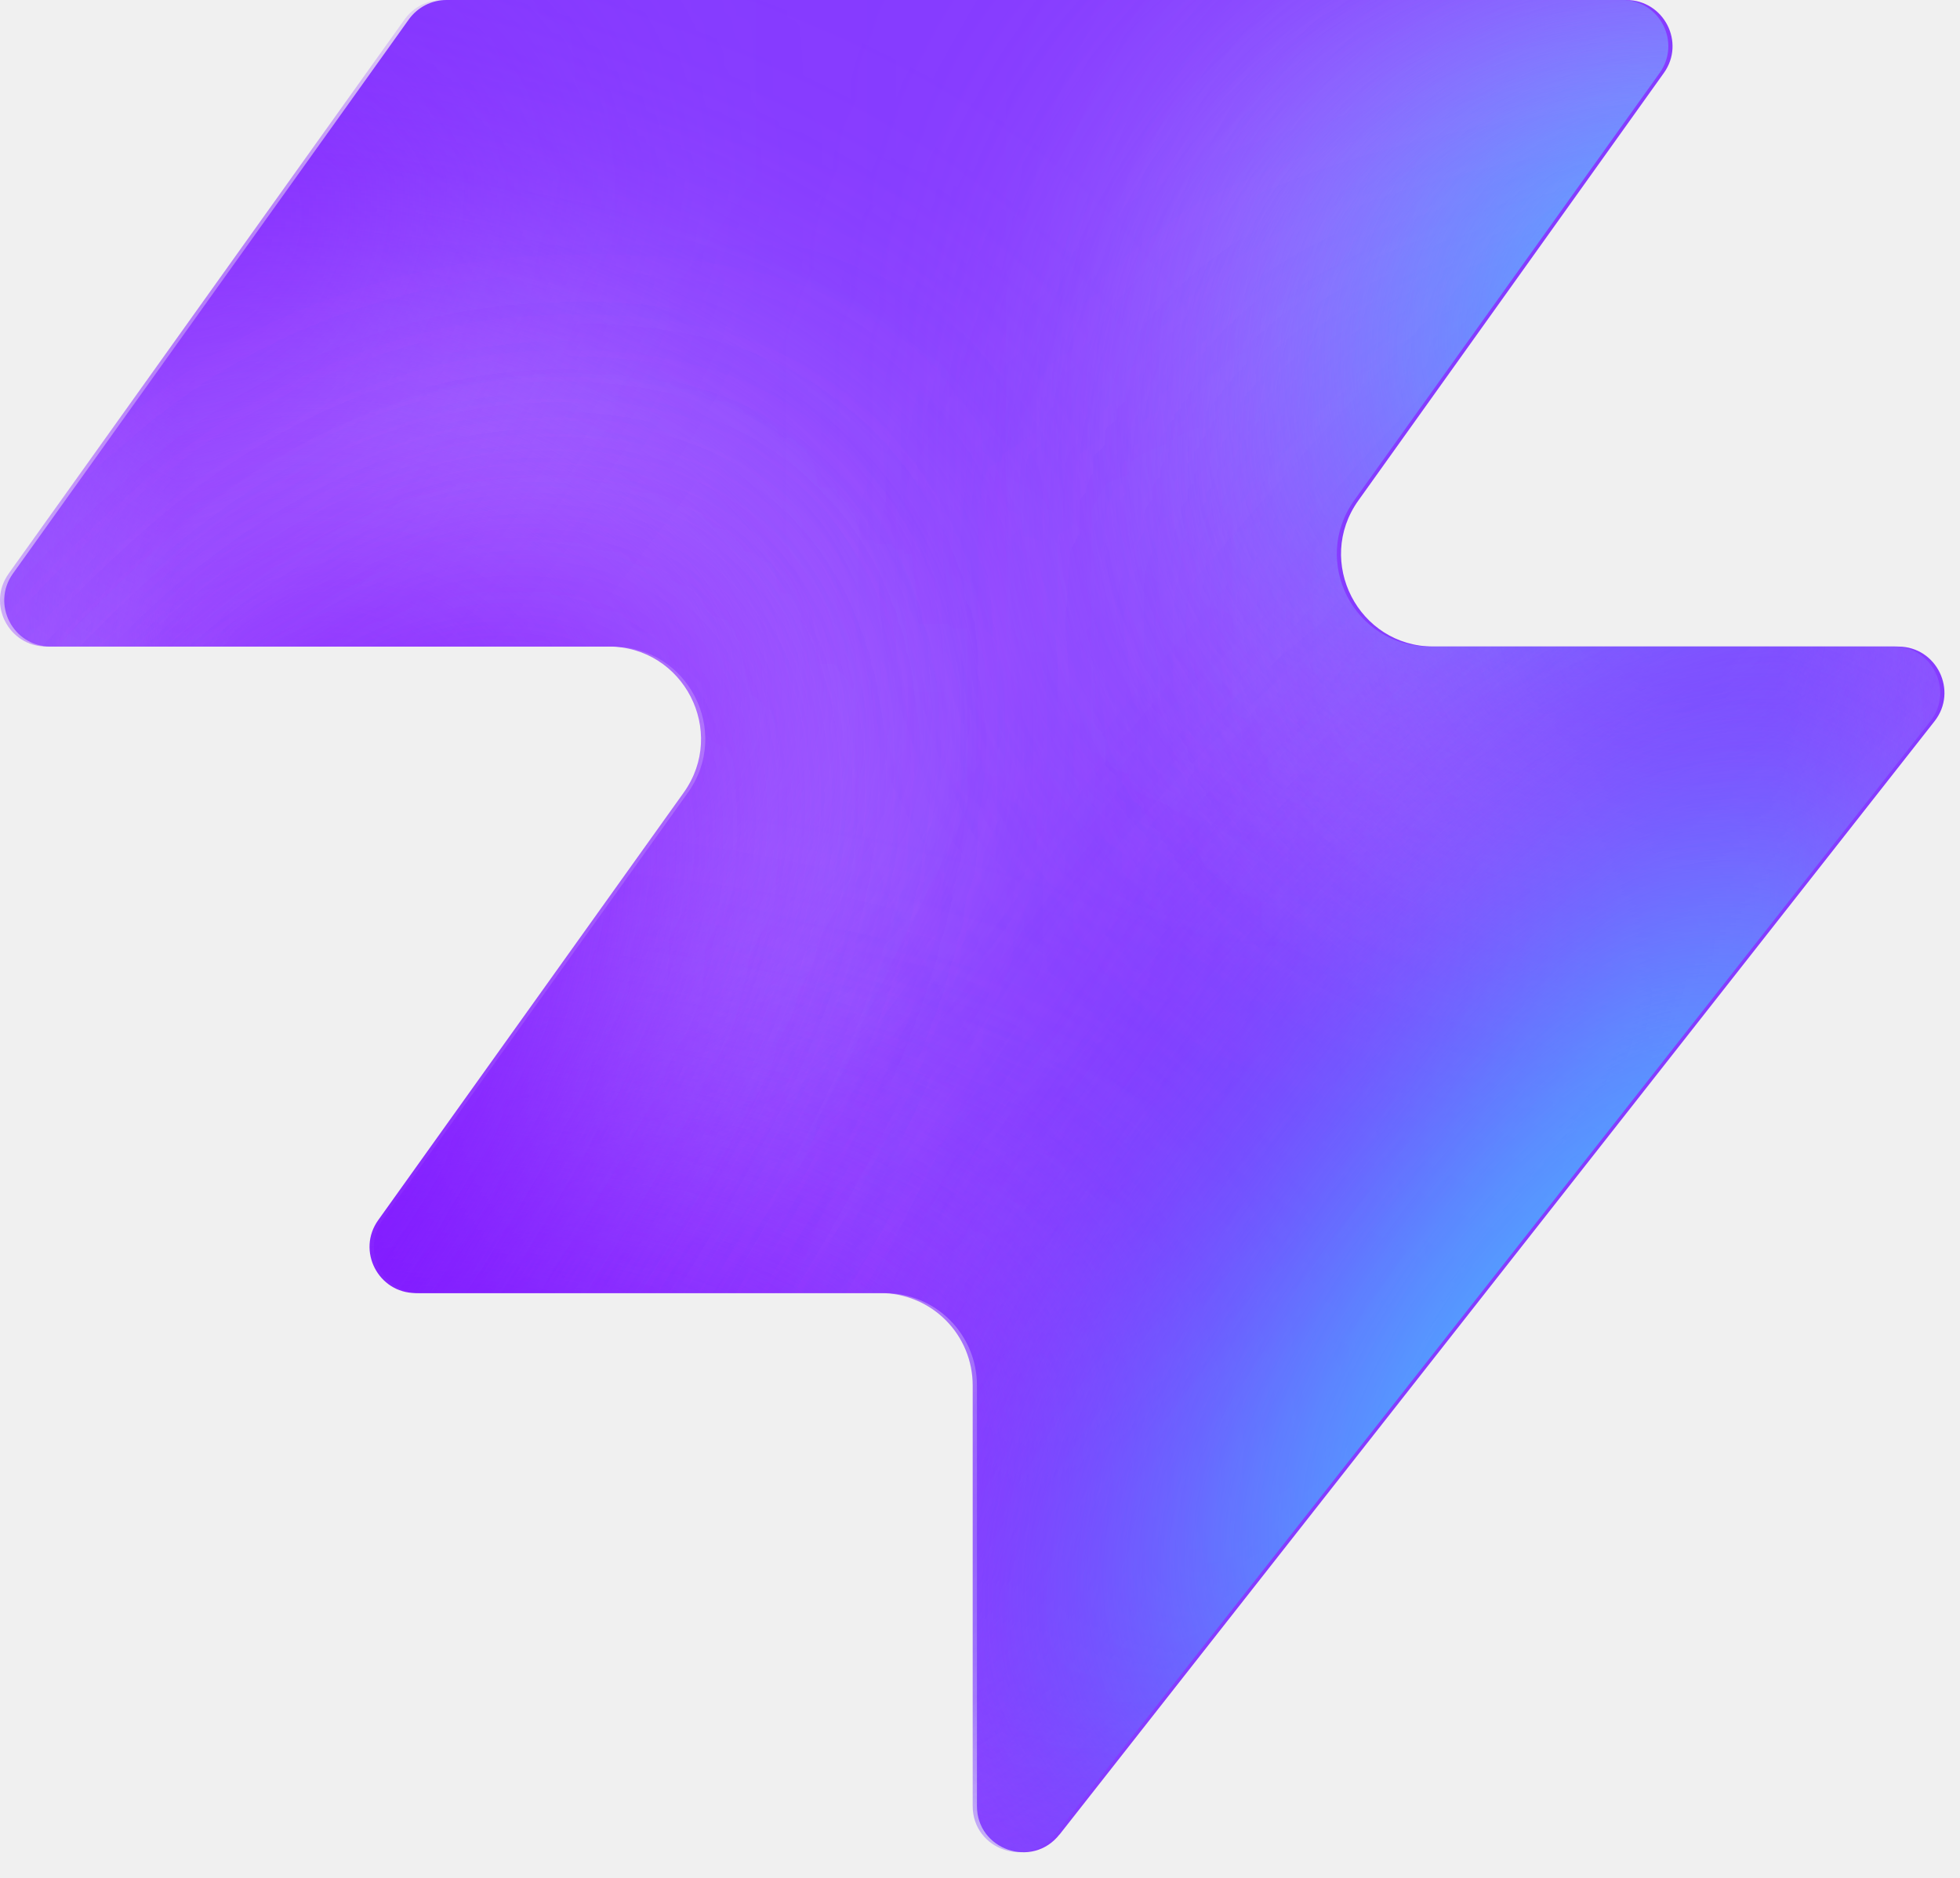
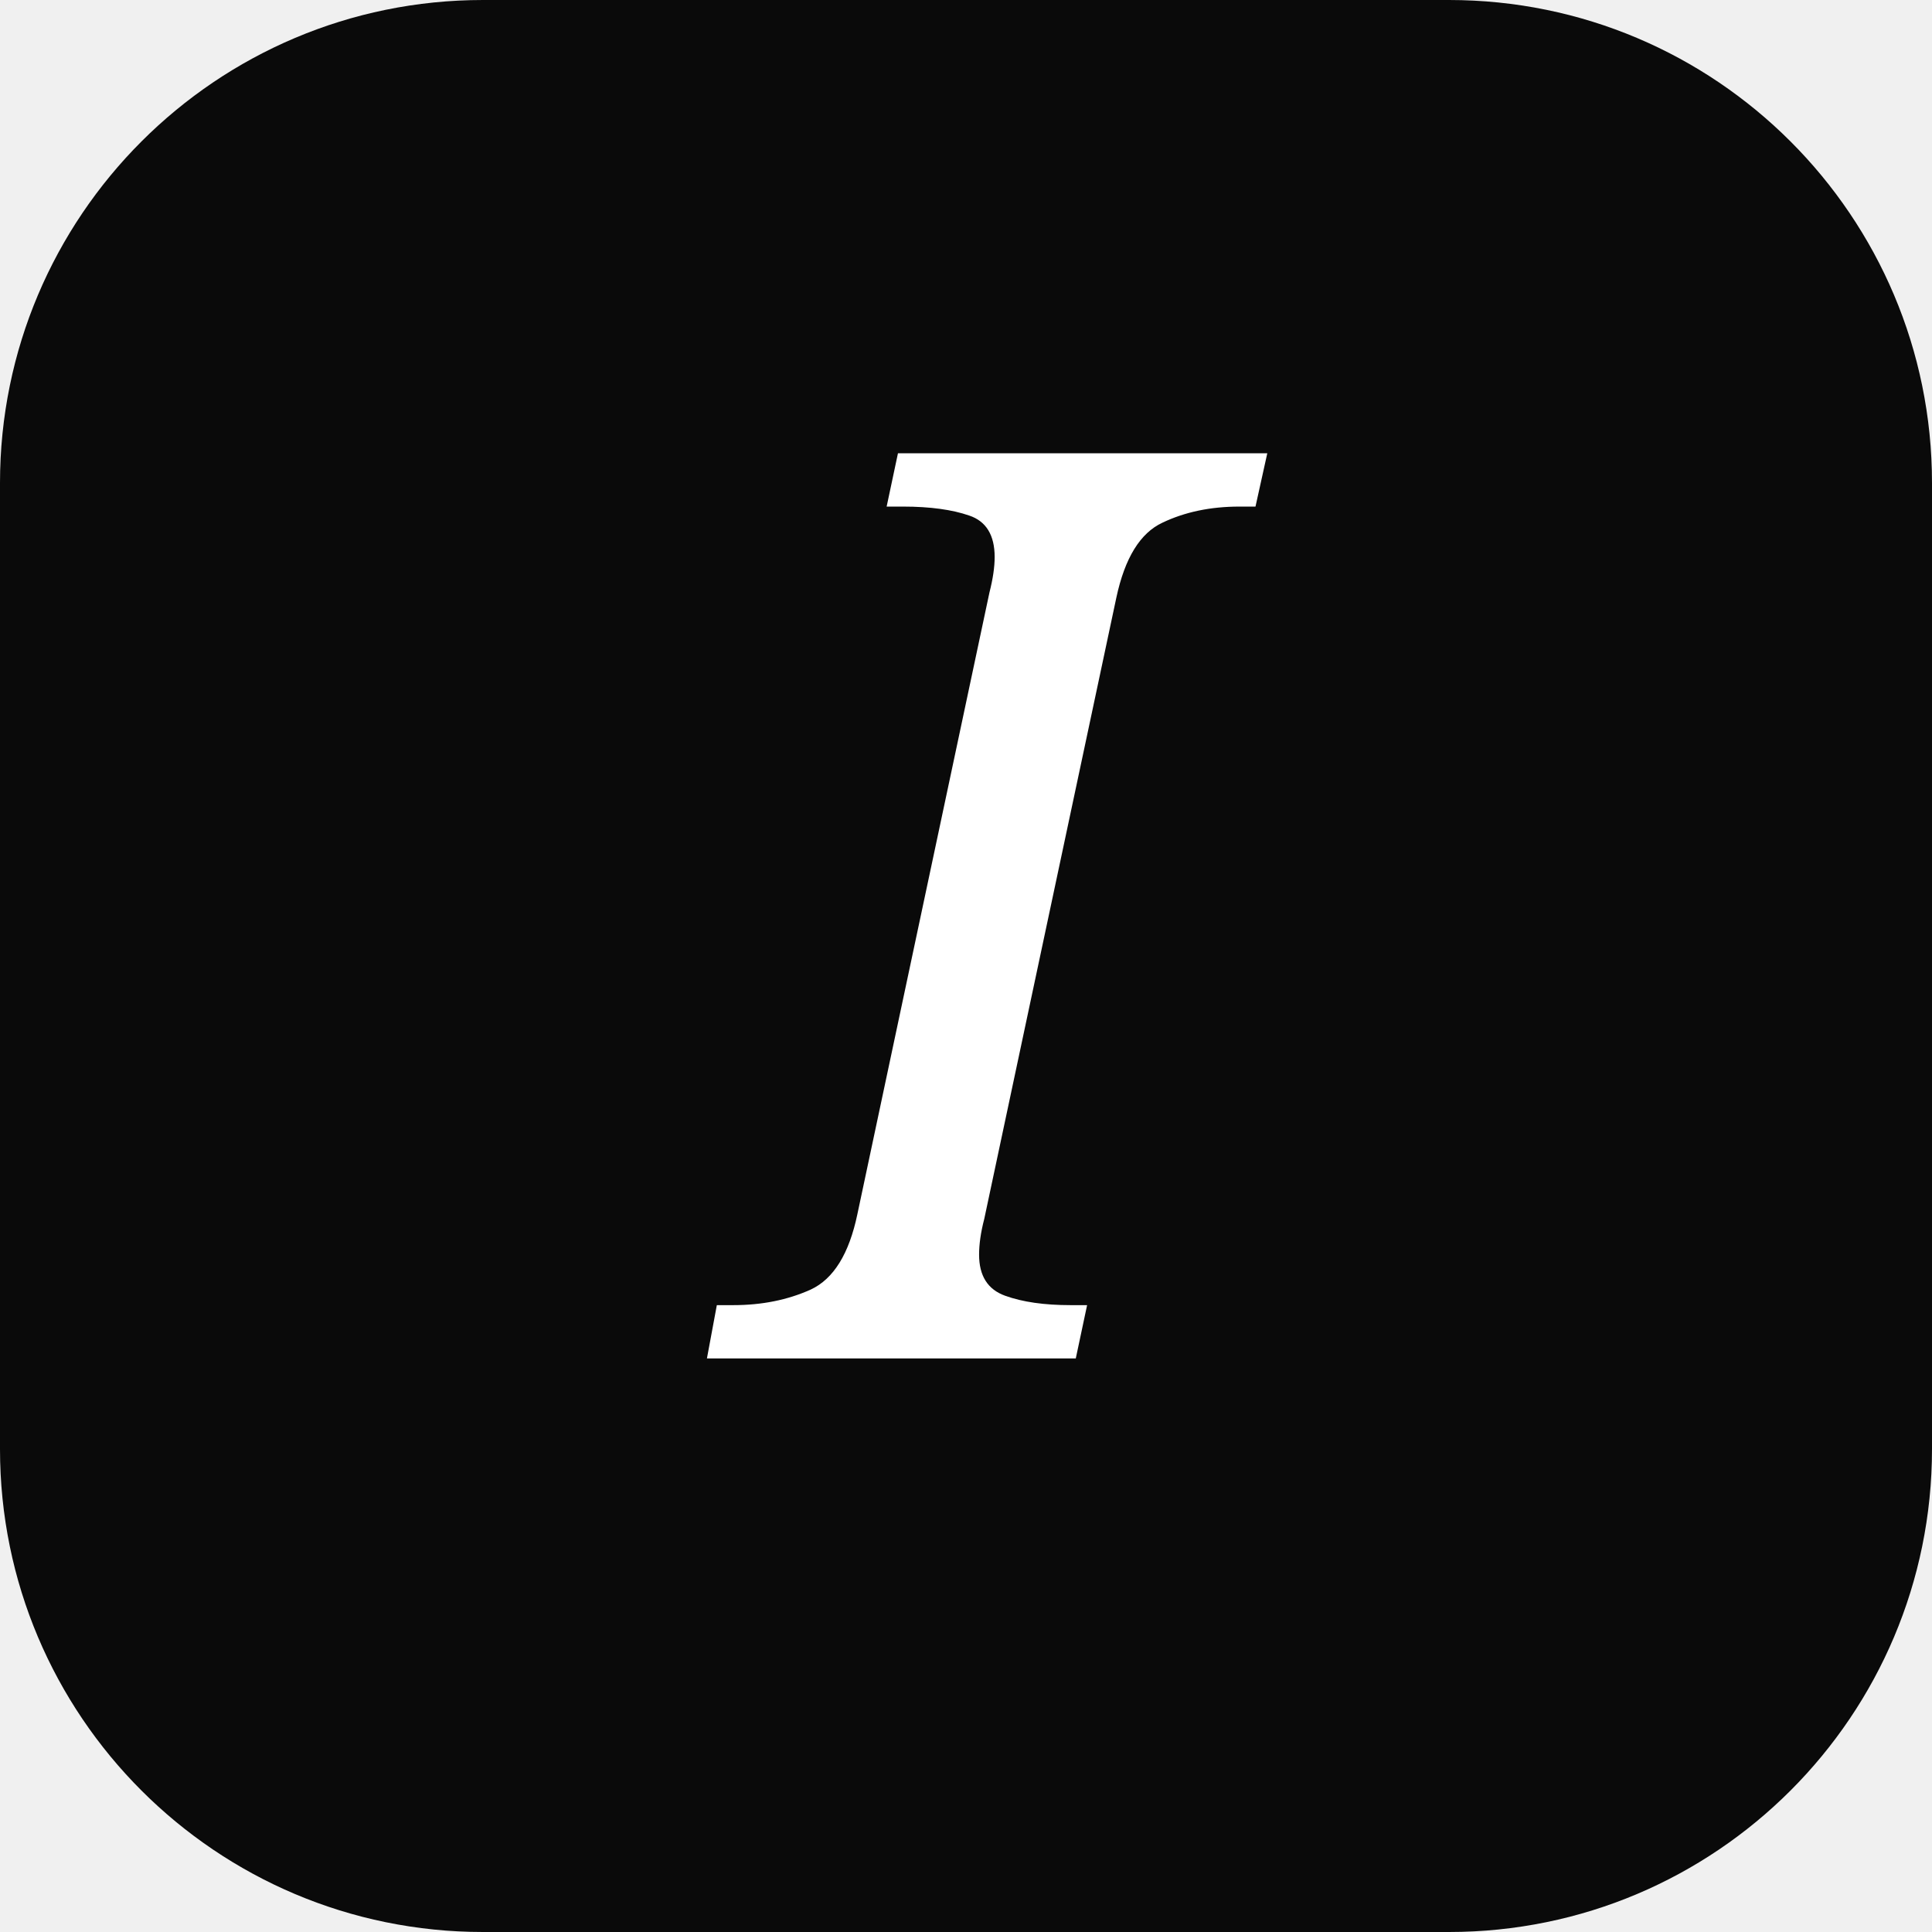
- <svg xmlns="http://www.w3.org/2000/svg" width="48" height="46" fill="none" viewBox="0 0 48 46">
-   <path fill="#863bff" d="M25.946 44.938c-.664.845-2.021.375-2.021-.698V33.937a2.26 2.26 0 0 0-2.262-2.262H10.287c-.92 0-1.456-1.04-.92-1.788l7.48-10.471c1.07-1.497 0-3.578-1.842-3.578H1.237c-.92 0-1.456-1.04-.92-1.788L10.013.474c.214-.297.556-.474.92-.474h28.894c.92 0 1.456 1.04.92 1.788l-7.48 10.471c-1.07 1.498 0 3.579 1.842 3.579h11.377c.943 0 1.473 1.088.89 1.83L25.947 44.94z" style="fill:#863bff;fill:color(display-p3 .525 .23 1);fill-opacity:1" />
-   <mask id="a" width="48" height="46" x="0" y="0" maskUnits="userSpaceOnUse" style="mask-type:alpha">
-     <path fill="#000" d="M25.842 44.938c-.664.844-2.021.375-2.021-.698V33.937a2.26 2.26 0 0 0-2.262-2.262H10.183c-.92 0-1.456-1.04-.92-1.788l7.48-10.471c1.07-1.498 0-3.579-1.842-3.579H1.133c-.92 0-1.456-1.04-.92-1.787L9.91.473c.214-.297.556-.474.92-.474h28.894c.92 0 1.456 1.04.92 1.788l-7.48 10.471c-1.07 1.498 0 3.578 1.842 3.578h11.377c.943 0 1.473 1.088.89 1.832L25.843 44.94z" style="fill:#000;fill-opacity:1" />
-   </mask>
-   <g mask="url(#a)">
-     <g filter="url(#b)">
-       <ellipse cx="5.508" cy="14.704" fill="#ede6ff" rx="5.508" ry="14.704" style="fill:#ede6ff;fill:color(display-p3 .927 .903 1);fill-opacity:1" transform="matrix(.00324 1 1 -.00324 -4.47 31.516)" />
-     </g>
-     <g filter="url(#c)">
-       <ellipse cx="10.399" cy="29.851" fill="#ede6ff" rx="10.399" ry="29.851" style="fill:#ede6ff;fill:color(display-p3 .927 .903 1);fill-opacity:1" transform="matrix(.00324 1 1 -.00324 -39.328 7.883)" />
-     </g>
-     <g filter="url(#d)">
-       <ellipse cx="5.508" cy="30.487" fill="#7e14ff" rx="5.508" ry="30.487" style="fill:#7e14ff;fill:color(display-p3 .492 .077 1);fill-opacity:1" transform="rotate(89.814 -25.913 -14.639)scale(1 -1)" />
-     </g>
-     <g filter="url(#e)">
-       <ellipse cx="5.508" cy="30.599" fill="#7e14ff" rx="5.508" ry="30.599" style="fill:#7e14ff;fill:color(display-p3 .492 .077 1);fill-opacity:1" transform="rotate(89.814 -32.644 -3.334)scale(1 -1)" />
-     </g>
-     <g filter="url(#f)">
-       <ellipse cx="5.508" cy="30.599" fill="#7e14ff" rx="5.508" ry="30.599" style="fill:#7e14ff;fill:color(display-p3 .492 .077 1);fill-opacity:1" transform="matrix(.00324 1 1 -.00324 -34.34 30.47)" />
-     </g>
-     <g filter="url(#g)">
-       <ellipse cx="14.072" cy="22.078" fill="#ede6ff" rx="14.072" ry="22.078" style="fill:#ede6ff;fill:color(display-p3 .927 .903 1);fill-opacity:1" transform="rotate(93.35 24.506 48.493)scale(-1 1)" />
-     </g>
-     <g filter="url(#h)">
-       <ellipse cx="3.47" cy="21.501" fill="#7e14ff" rx="3.47" ry="21.501" style="fill:#7e14ff;fill:color(display-p3 .492 .077 1);fill-opacity:1" transform="rotate(89.009 28.708 47.59)scale(-1 1)" />
-     </g>
-     <g filter="url(#i)">
-       <ellipse cx="3.47" cy="21.501" fill="#7e14ff" rx="3.47" ry="21.501" style="fill:#7e14ff;fill:color(display-p3 .492 .077 1);fill-opacity:1" transform="rotate(89.009 28.708 47.59)scale(-1 1)" />
-     </g>
-     <g filter="url(#j)">
-       <ellipse cx=".387" cy="8.972" fill="#7e14ff" rx="4.407" ry="29.108" style="fill:#7e14ff;fill:color(display-p3 .492 .077 1);fill-opacity:1" transform="rotate(39.51 .387 8.972)" />
-     </g>
-     <g filter="url(#k)">
-       <ellipse cx="47.523" cy="-6.092" fill="#7e14ff" rx="4.407" ry="29.108" style="fill:#7e14ff;fill:color(display-p3 .492 .077 1);fill-opacity:1" transform="rotate(37.892 47.523 -6.092)" />
-     </g>
-     <g filter="url(#l)">
-       <ellipse cx="41.412" cy="6.333" fill="#47bfff" rx="5.971" ry="9.665" style="fill:#47bfff;fill:color(display-p3 .28 .748 1);fill-opacity:1" transform="rotate(37.892 41.412 6.333)" />
-     </g>
-     <g filter="url(#m)">
-       <ellipse cx="-1.879" cy="38.332" fill="#7e14ff" rx="4.407" ry="29.108" style="fill:#7e14ff;fill:color(display-p3 .492 .077 1);fill-opacity:1" transform="rotate(37.892 -1.88 38.332)" />
-     </g>
-     <g filter="url(#n)">
-       <ellipse cx="-1.879" cy="38.332" fill="#7e14ff" rx="4.407" ry="29.108" style="fill:#7e14ff;fill:color(display-p3 .492 .077 1);fill-opacity:1" transform="rotate(37.892 -1.88 38.332)" />
-     </g>
-     <g filter="url(#o)">
-       <ellipse cx="35.651" cy="29.907" fill="#7e14ff" rx="4.407" ry="29.108" style="fill:#7e14ff;fill:color(display-p3 .492 .077 1);fill-opacity:1" transform="rotate(37.892 35.651 29.907)" />
-     </g>
-     <g filter="url(#p)">
-       <ellipse cx="38.418" cy="32.4" fill="#47bfff" rx="5.971" ry="15.297" style="fill:#47bfff;fill:color(display-p3 .28 .748 1);fill-opacity:1" transform="rotate(37.892 38.418 32.4)" />
-     </g>
-   </g>
-   <defs>
-     <filter id="b" width="60.045" height="41.654" x="-19.77" y="16.149" color-interpolation-filters="sRGB" filterUnits="userSpaceOnUse">
-       <feFlood flood-opacity="0" result="BackgroundImageFix" />
-       <feBlend in="SourceGraphic" in2="BackgroundImageFix" result="shape" />
-       <feGaussianBlur result="effect1_foregroundBlur_2002_17158" stdDeviation="7.659" />
-     </filter>
-     <filter id="c" width="90.34" height="51.437" x="-54.613" y="-7.533" color-interpolation-filters="sRGB" filterUnits="userSpaceOnUse">
-       <feFlood flood-opacity="0" result="BackgroundImageFix" />
-       <feBlend in="SourceGraphic" in2="BackgroundImageFix" result="shape" />
-       <feGaussianBlur result="effect1_foregroundBlur_2002_17158" stdDeviation="7.659" />
-     </filter>
-     <filter id="d" width="79.355" height="29.4" x="-49.64" y="2.03" color-interpolation-filters="sRGB" filterUnits="userSpaceOnUse">
-       <feFlood flood-opacity="0" result="BackgroundImageFix" />
-       <feBlend in="SourceGraphic" in2="BackgroundImageFix" result="shape" />
-       <feGaussianBlur result="effect1_foregroundBlur_2002_17158" stdDeviation="4.596" />
-     </filter>
-     <filter id="e" width="79.579" height="29.4" x="-45.045" y="20.029" color-interpolation-filters="sRGB" filterUnits="userSpaceOnUse">
-       <feFlood flood-opacity="0" result="BackgroundImageFix" />
-       <feBlend in="SourceGraphic" in2="BackgroundImageFix" result="shape" />
-       <feGaussianBlur result="effect1_foregroundBlur_2002_17158" stdDeviation="4.596" />
-     </filter>
-     <filter id="f" width="79.579" height="29.4" x="-43.513" y="21.178" color-interpolation-filters="sRGB" filterUnits="userSpaceOnUse">
-       <feFlood flood-opacity="0" result="BackgroundImageFix" />
-       <feBlend in="SourceGraphic" in2="BackgroundImageFix" result="shape" />
-       <feGaussianBlur result="effect1_foregroundBlur_2002_17158" stdDeviation="4.596" />
-     </filter>
-     <filter id="g" width="74.749" height="58.852" x="15.756" y="-17.901" color-interpolation-filters="sRGB" filterUnits="userSpaceOnUse">
-       <feFlood flood-opacity="0" result="BackgroundImageFix" />
-       <feBlend in="SourceGraphic" in2="BackgroundImageFix" result="shape" />
-       <feGaussianBlur result="effect1_foregroundBlur_2002_17158" stdDeviation="7.659" />
-     </filter>
-     <filter id="h" width="61.377" height="25.362" x="23.548" y="2.284" color-interpolation-filters="sRGB" filterUnits="userSpaceOnUse">
-       <feFlood flood-opacity="0" result="BackgroundImageFix" />
-       <feBlend in="SourceGraphic" in2="BackgroundImageFix" result="shape" />
-       <feGaussianBlur result="effect1_foregroundBlur_2002_17158" stdDeviation="4.596" />
-     </filter>
-     <filter id="i" width="61.377" height="25.362" x="23.548" y="2.284" color-interpolation-filters="sRGB" filterUnits="userSpaceOnUse">
-       <feFlood flood-opacity="0" result="BackgroundImageFix" />
-       <feBlend in="SourceGraphic" in2="BackgroundImageFix" result="shape" />
-       <feGaussianBlur result="effect1_foregroundBlur_2002_17158" stdDeviation="4.596" />
-     </filter>
-     <filter id="j" width="56.045" height="63.649" x="-27.636" y="-22.853" color-interpolation-filters="sRGB" filterUnits="userSpaceOnUse">
-       <feFlood flood-opacity="0" result="BackgroundImageFix" />
-       <feBlend in="SourceGraphic" in2="BackgroundImageFix" result="shape" />
-       <feGaussianBlur result="effect1_foregroundBlur_2002_17158" stdDeviation="4.596" />
-     </filter>
-     <filter id="k" width="54.814" height="64.646" x="20.116" y="-38.415" color-interpolation-filters="sRGB" filterUnits="userSpaceOnUse">
-       <feFlood flood-opacity="0" result="BackgroundImageFix" />
-       <feBlend in="SourceGraphic" in2="BackgroundImageFix" result="shape" />
-       <feGaussianBlur result="effect1_foregroundBlur_2002_17158" stdDeviation="4.596" />
-     </filter>
-     <filter id="l" width="33.541" height="35.313" x="24.641" y="-11.323" color-interpolation-filters="sRGB" filterUnits="userSpaceOnUse">
-       <feFlood flood-opacity="0" result="BackgroundImageFix" />
-       <feBlend in="SourceGraphic" in2="BackgroundImageFix" result="shape" />
-       <feGaussianBlur result="effect1_foregroundBlur_2002_17158" stdDeviation="4.596" />
-     </filter>
-     <filter id="m" width="54.814" height="64.646" x="-29.286" y="6.009" color-interpolation-filters="sRGB" filterUnits="userSpaceOnUse">
-       <feFlood flood-opacity="0" result="BackgroundImageFix" />
-       <feBlend in="SourceGraphic" in2="BackgroundImageFix" result="shape" />
-       <feGaussianBlur result="effect1_foregroundBlur_2002_17158" stdDeviation="4.596" />
-     </filter>
-     <filter id="n" width="54.814" height="64.646" x="-29.286" y="6.009" color-interpolation-filters="sRGB" filterUnits="userSpaceOnUse">
-       <feFlood flood-opacity="0" result="BackgroundImageFix" />
-       <feBlend in="SourceGraphic" in2="BackgroundImageFix" result="shape" />
-       <feGaussianBlur result="effect1_foregroundBlur_2002_17158" stdDeviation="4.596" />
-     </filter>
-     <filter id="o" width="54.814" height="64.646" x="8.244" y="-2.416" color-interpolation-filters="sRGB" filterUnits="userSpaceOnUse">
-       <feFlood flood-opacity="0" result="BackgroundImageFix" />
-       <feBlend in="SourceGraphic" in2="BackgroundImageFix" result="shape" />
-       <feGaussianBlur result="effect1_foregroundBlur_2002_17158" stdDeviation="4.596" />
-     </filter>
-     <filter id="p" width="39.409" height="43.623" x="18.713" y="10.588" color-interpolation-filters="sRGB" filterUnits="userSpaceOnUse">
-       <feFlood flood-opacity="0" result="BackgroundImageFix" />
-       <feBlend in="SourceGraphic" in2="BackgroundImageFix" result="shape" />
-       <feGaussianBlur result="effect1_foregroundBlur_2002_17158" stdDeviation="4.596" />
-     </filter>
-   </defs>
+ <svg xmlns="http://www.w3.org/2000/svg" viewBox="0 0 64 64">
+   <rect width="64" height="64" rx="16" fill="#0a0a0a" />
+   <text x="32" y="45" text-anchor="middle" font-family="Georgia, serif" font-style="italic" font-size="42" fill="#ffffff">I</text>
</svg>
